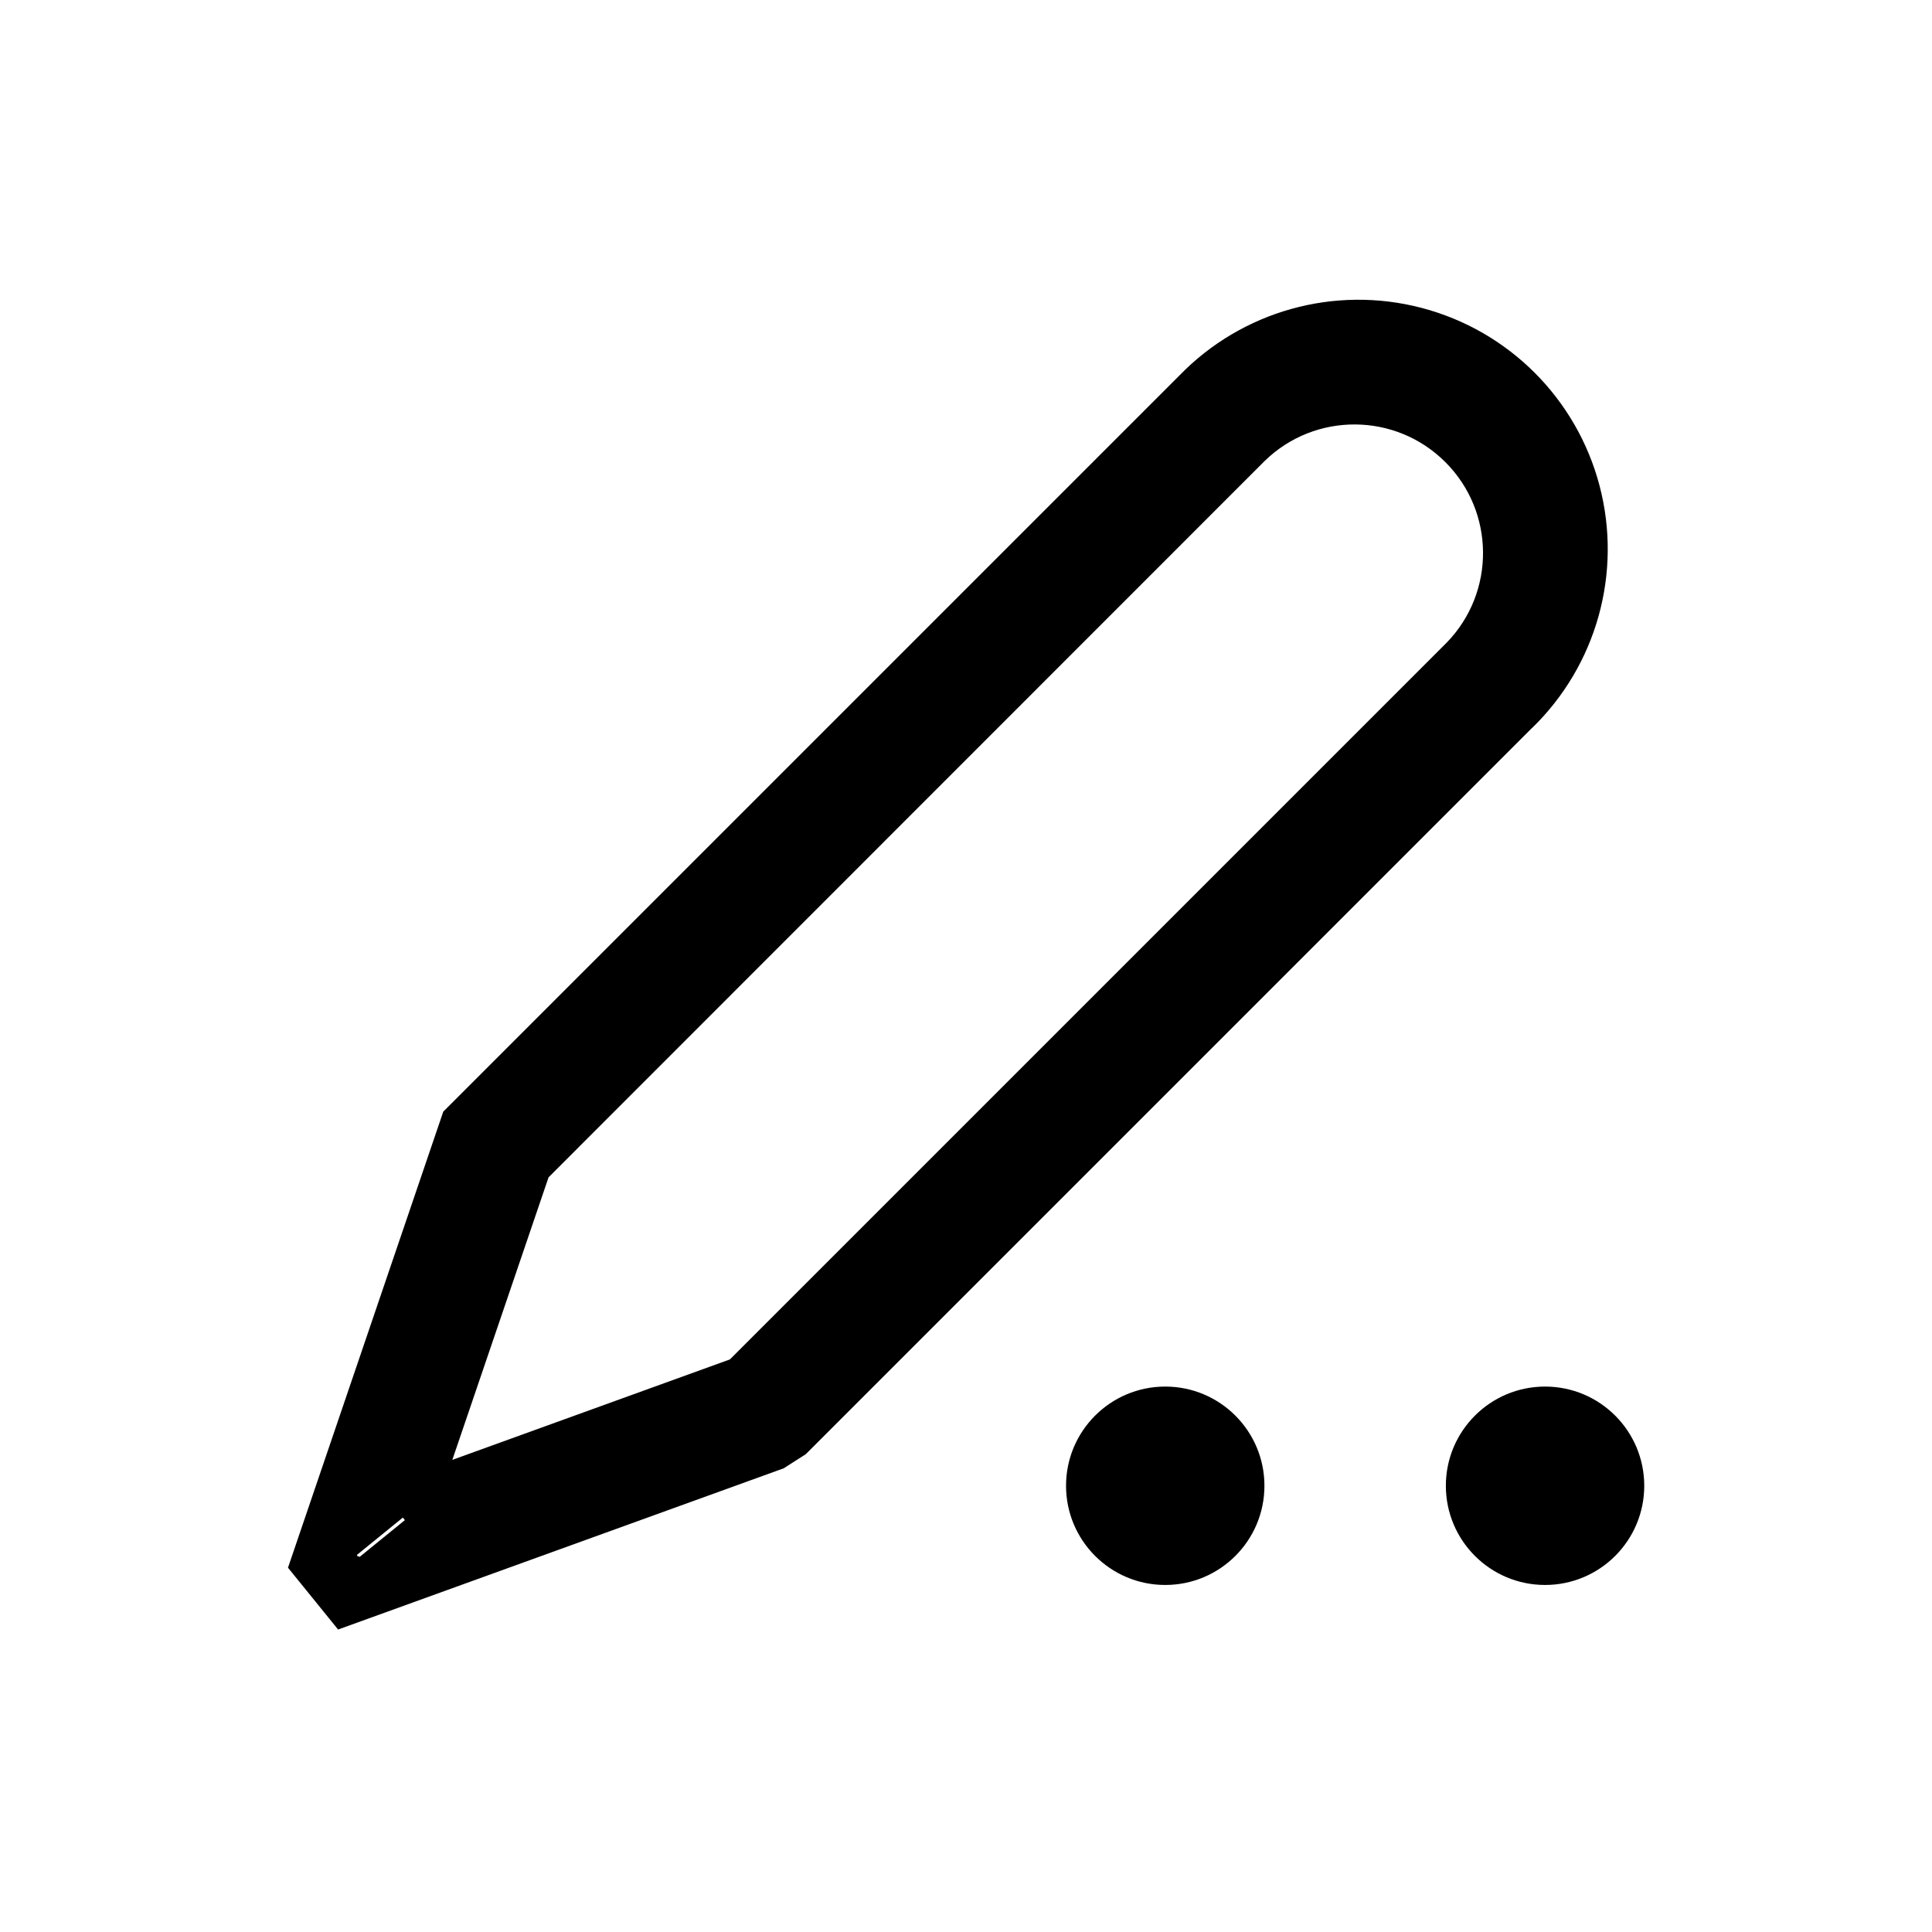
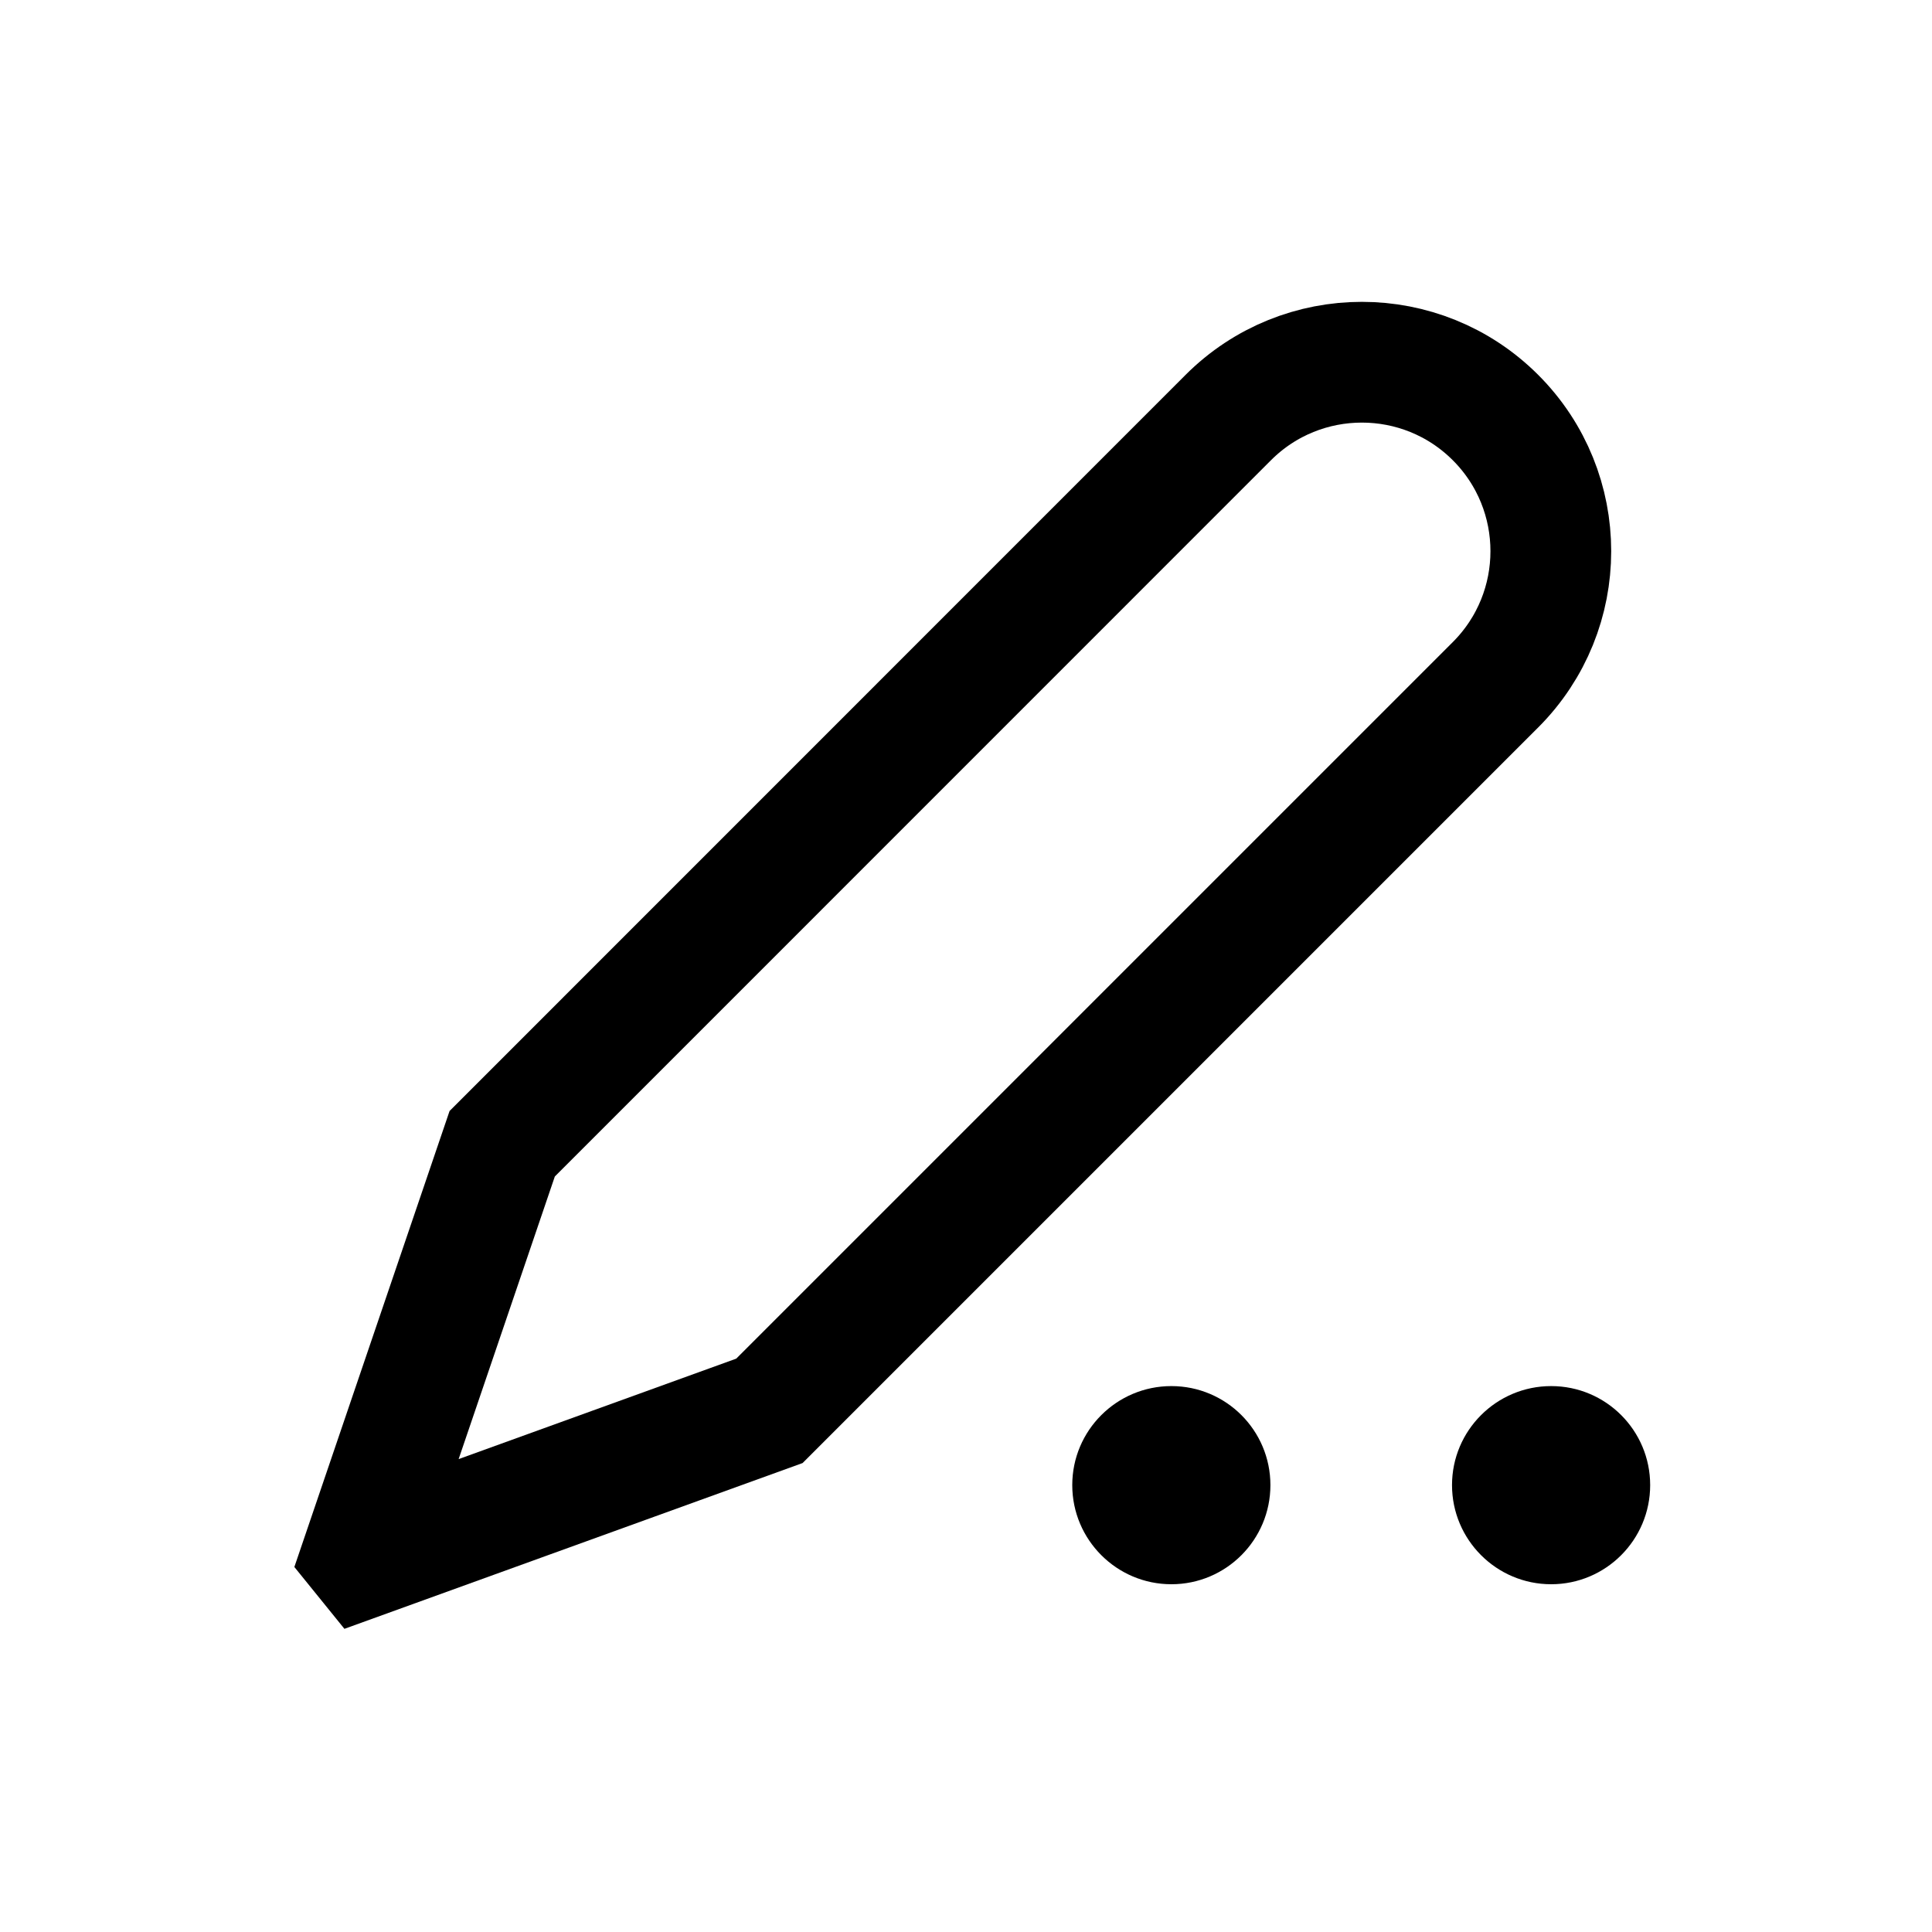
- <svg xmlns="http://www.w3.org/2000/svg" fill="none" viewBox="0 0 16 16">
-   <path d="M11.98 5.323a1.065 1.065 0 00-1.506-1.506L4.543 9.75l-.797 2.34 2.299-.832 5.934-5.934zm-9.021 7.563l.02.007.374-.304-.017-.021-.38.309.003.01zm9.727-6.856l-6.013 6.013-.183.117-3.69 1.335-.415-.512 1.286-3.777L9.767 3.11a2.065 2.065 0 112.92 2.92zM9.65 13.126a.821.821 0 110-1.643.821.821 0 010 1.643zm3.145 0a.821.821 0 11.001-1.643.821.821 0 01-.001 1.643z" fill="currentColor" fill-rule="nonzero" />
+ <svg xmlns="http://www.w3.org/2000/svg" width="16" height="16" viewBox="0 0 16 16" fill="none">
+   <path fill-rule="evenodd" clip-rule="evenodd" d="M12.385 3.458C12.996 4.069 12.996 5.06 12.385 5.671L6.372 11.684L3.017 12.898L3 12.877L4.159 9.472L10.172 3.458C10.783 2.847 11.774 2.847 12.385 3.458Z" stroke="currentColor" />
+   <path fill-rule="evenodd" clip-rule="evenodd" d="M9.701 13.12C10.154 13.12 10.521 12.752 10.521 12.299C10.521 11.846 10.154 11.479 9.701 11.479C9.248 11.479 8.88 11.846 8.88 12.299C8.88 12.752 9.248 13.12 9.701 13.12Z" fill="currentColor" />
+   <path fill-rule="evenodd" clip-rule="evenodd" d="M12.846 13.12C13.299 13.12 13.666 12.752 13.666 12.299C13.666 11.846 13.299 11.479 12.846 11.479C12.393 11.479 12.025 11.846 12.025 12.299C12.025 12.752 12.393 13.12 12.846 13.12Z" fill="currentColor" />
</svg>
